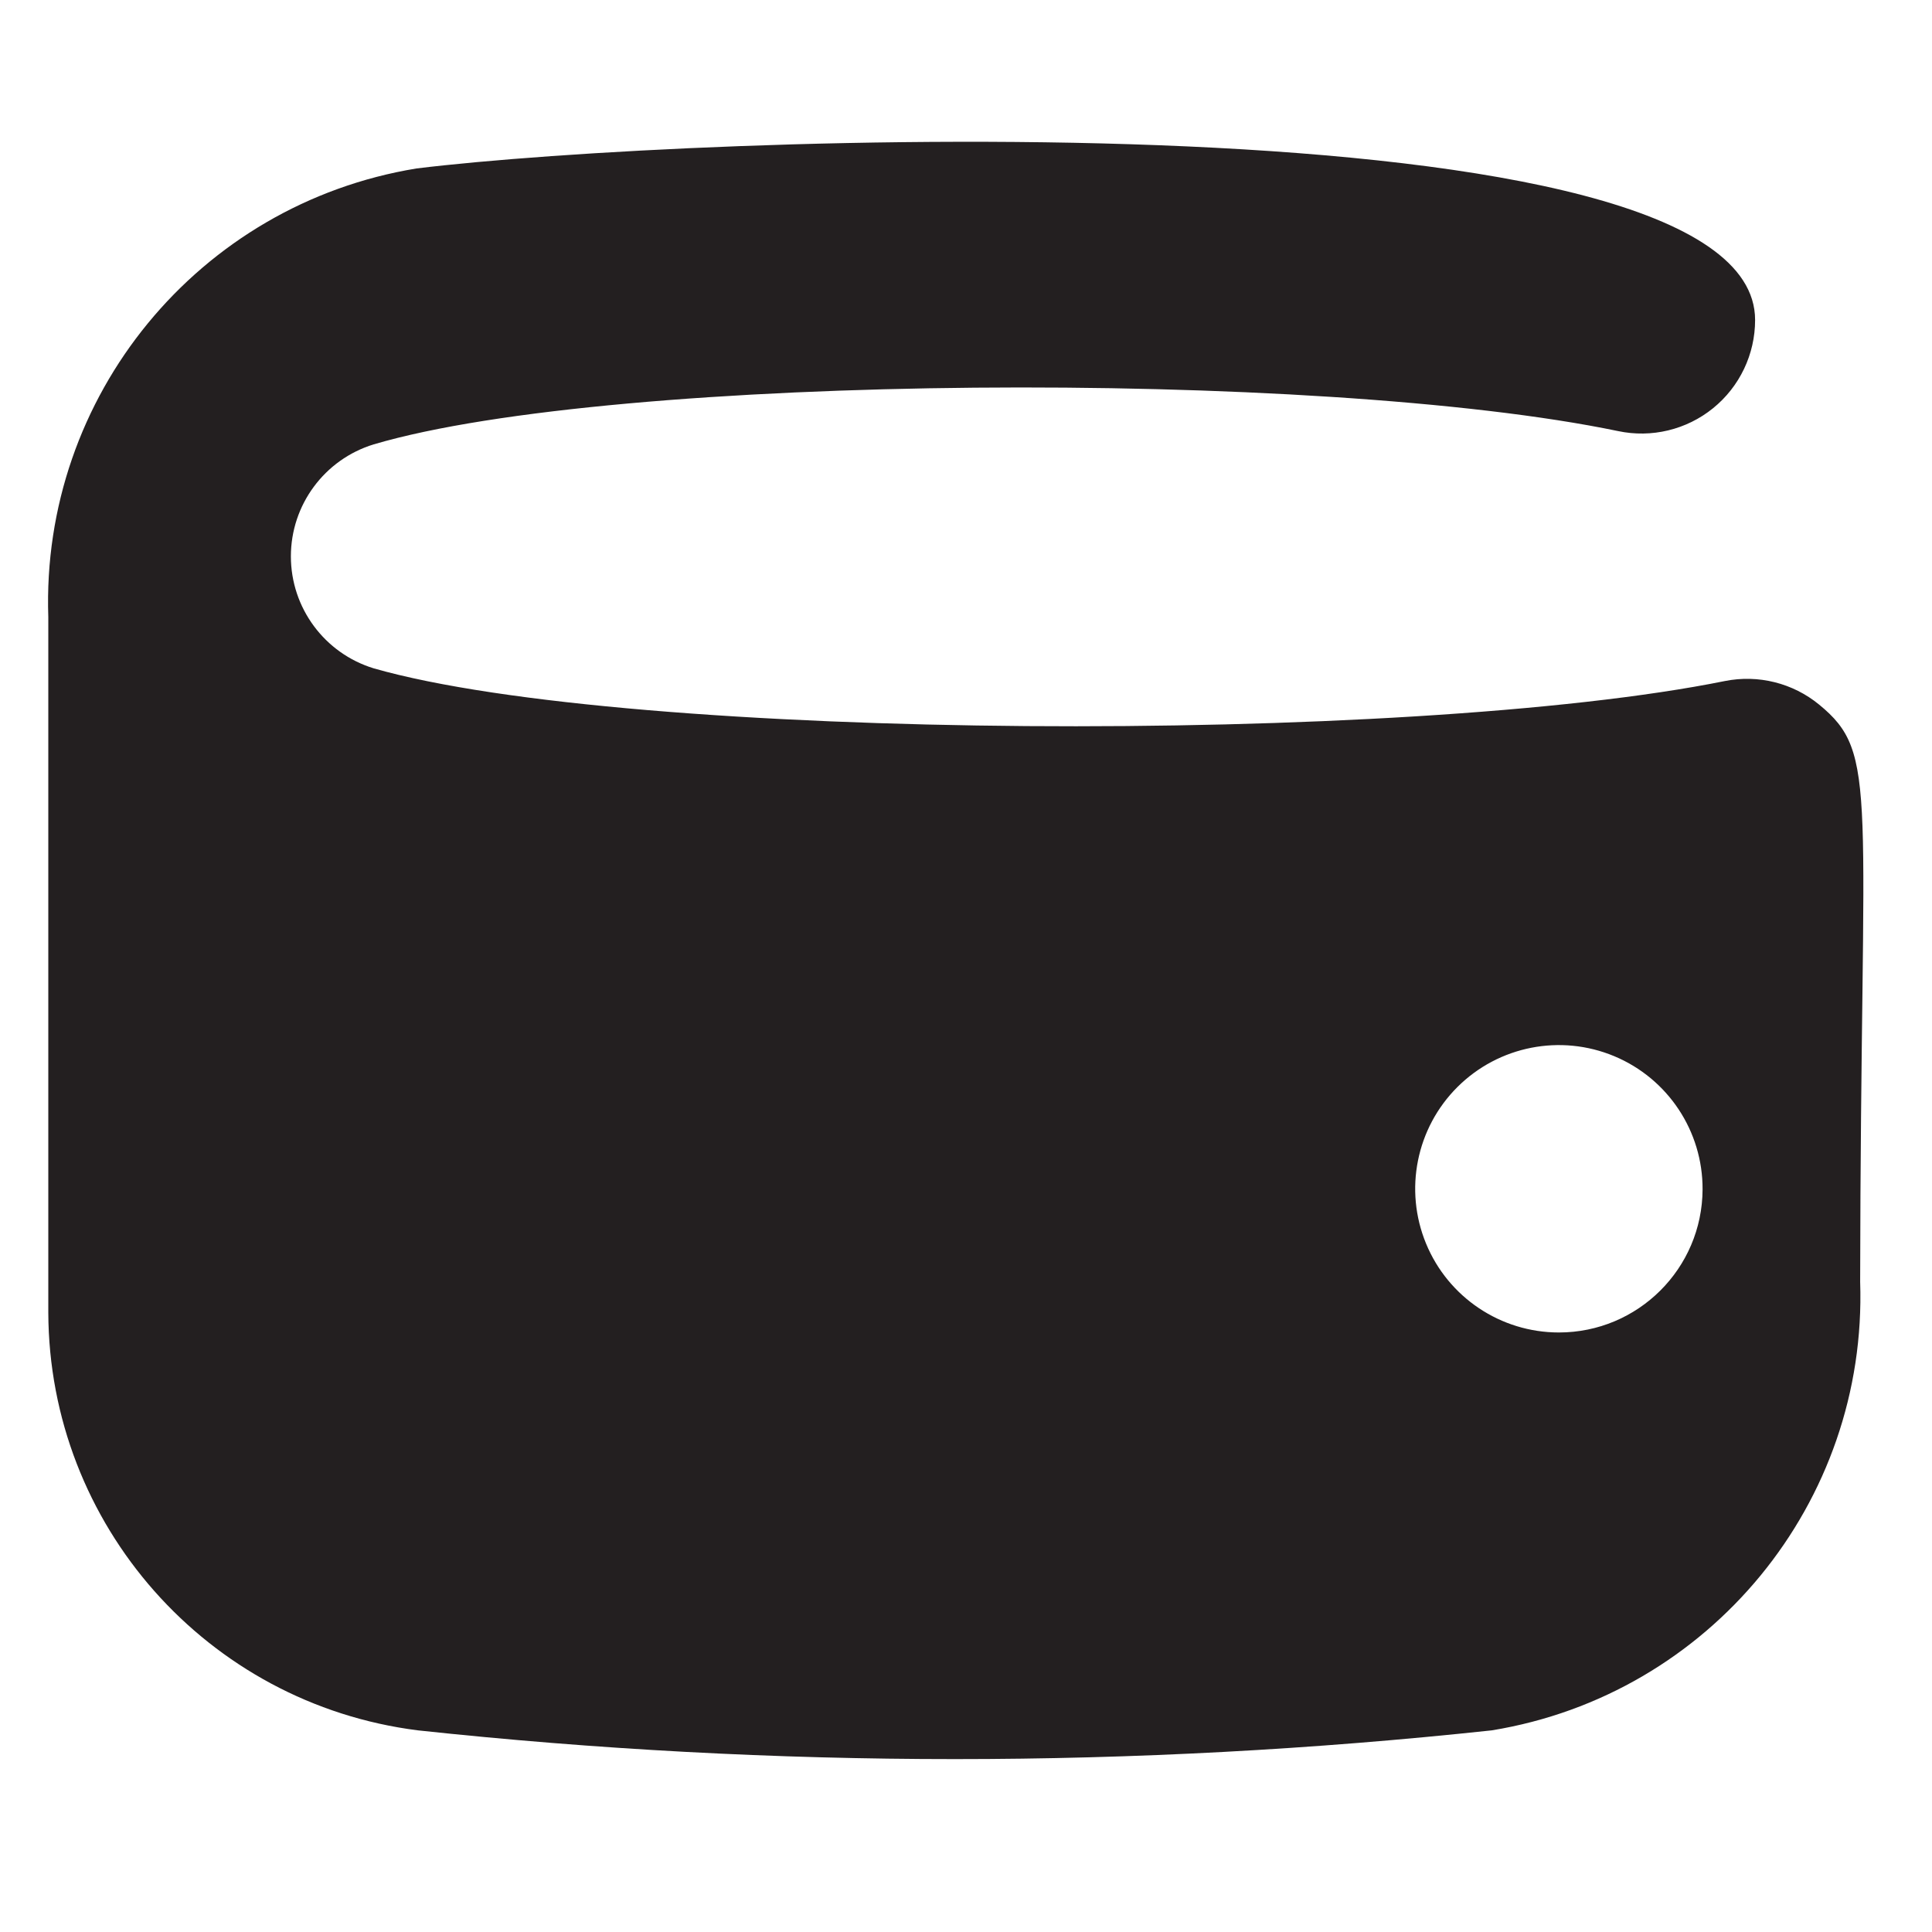
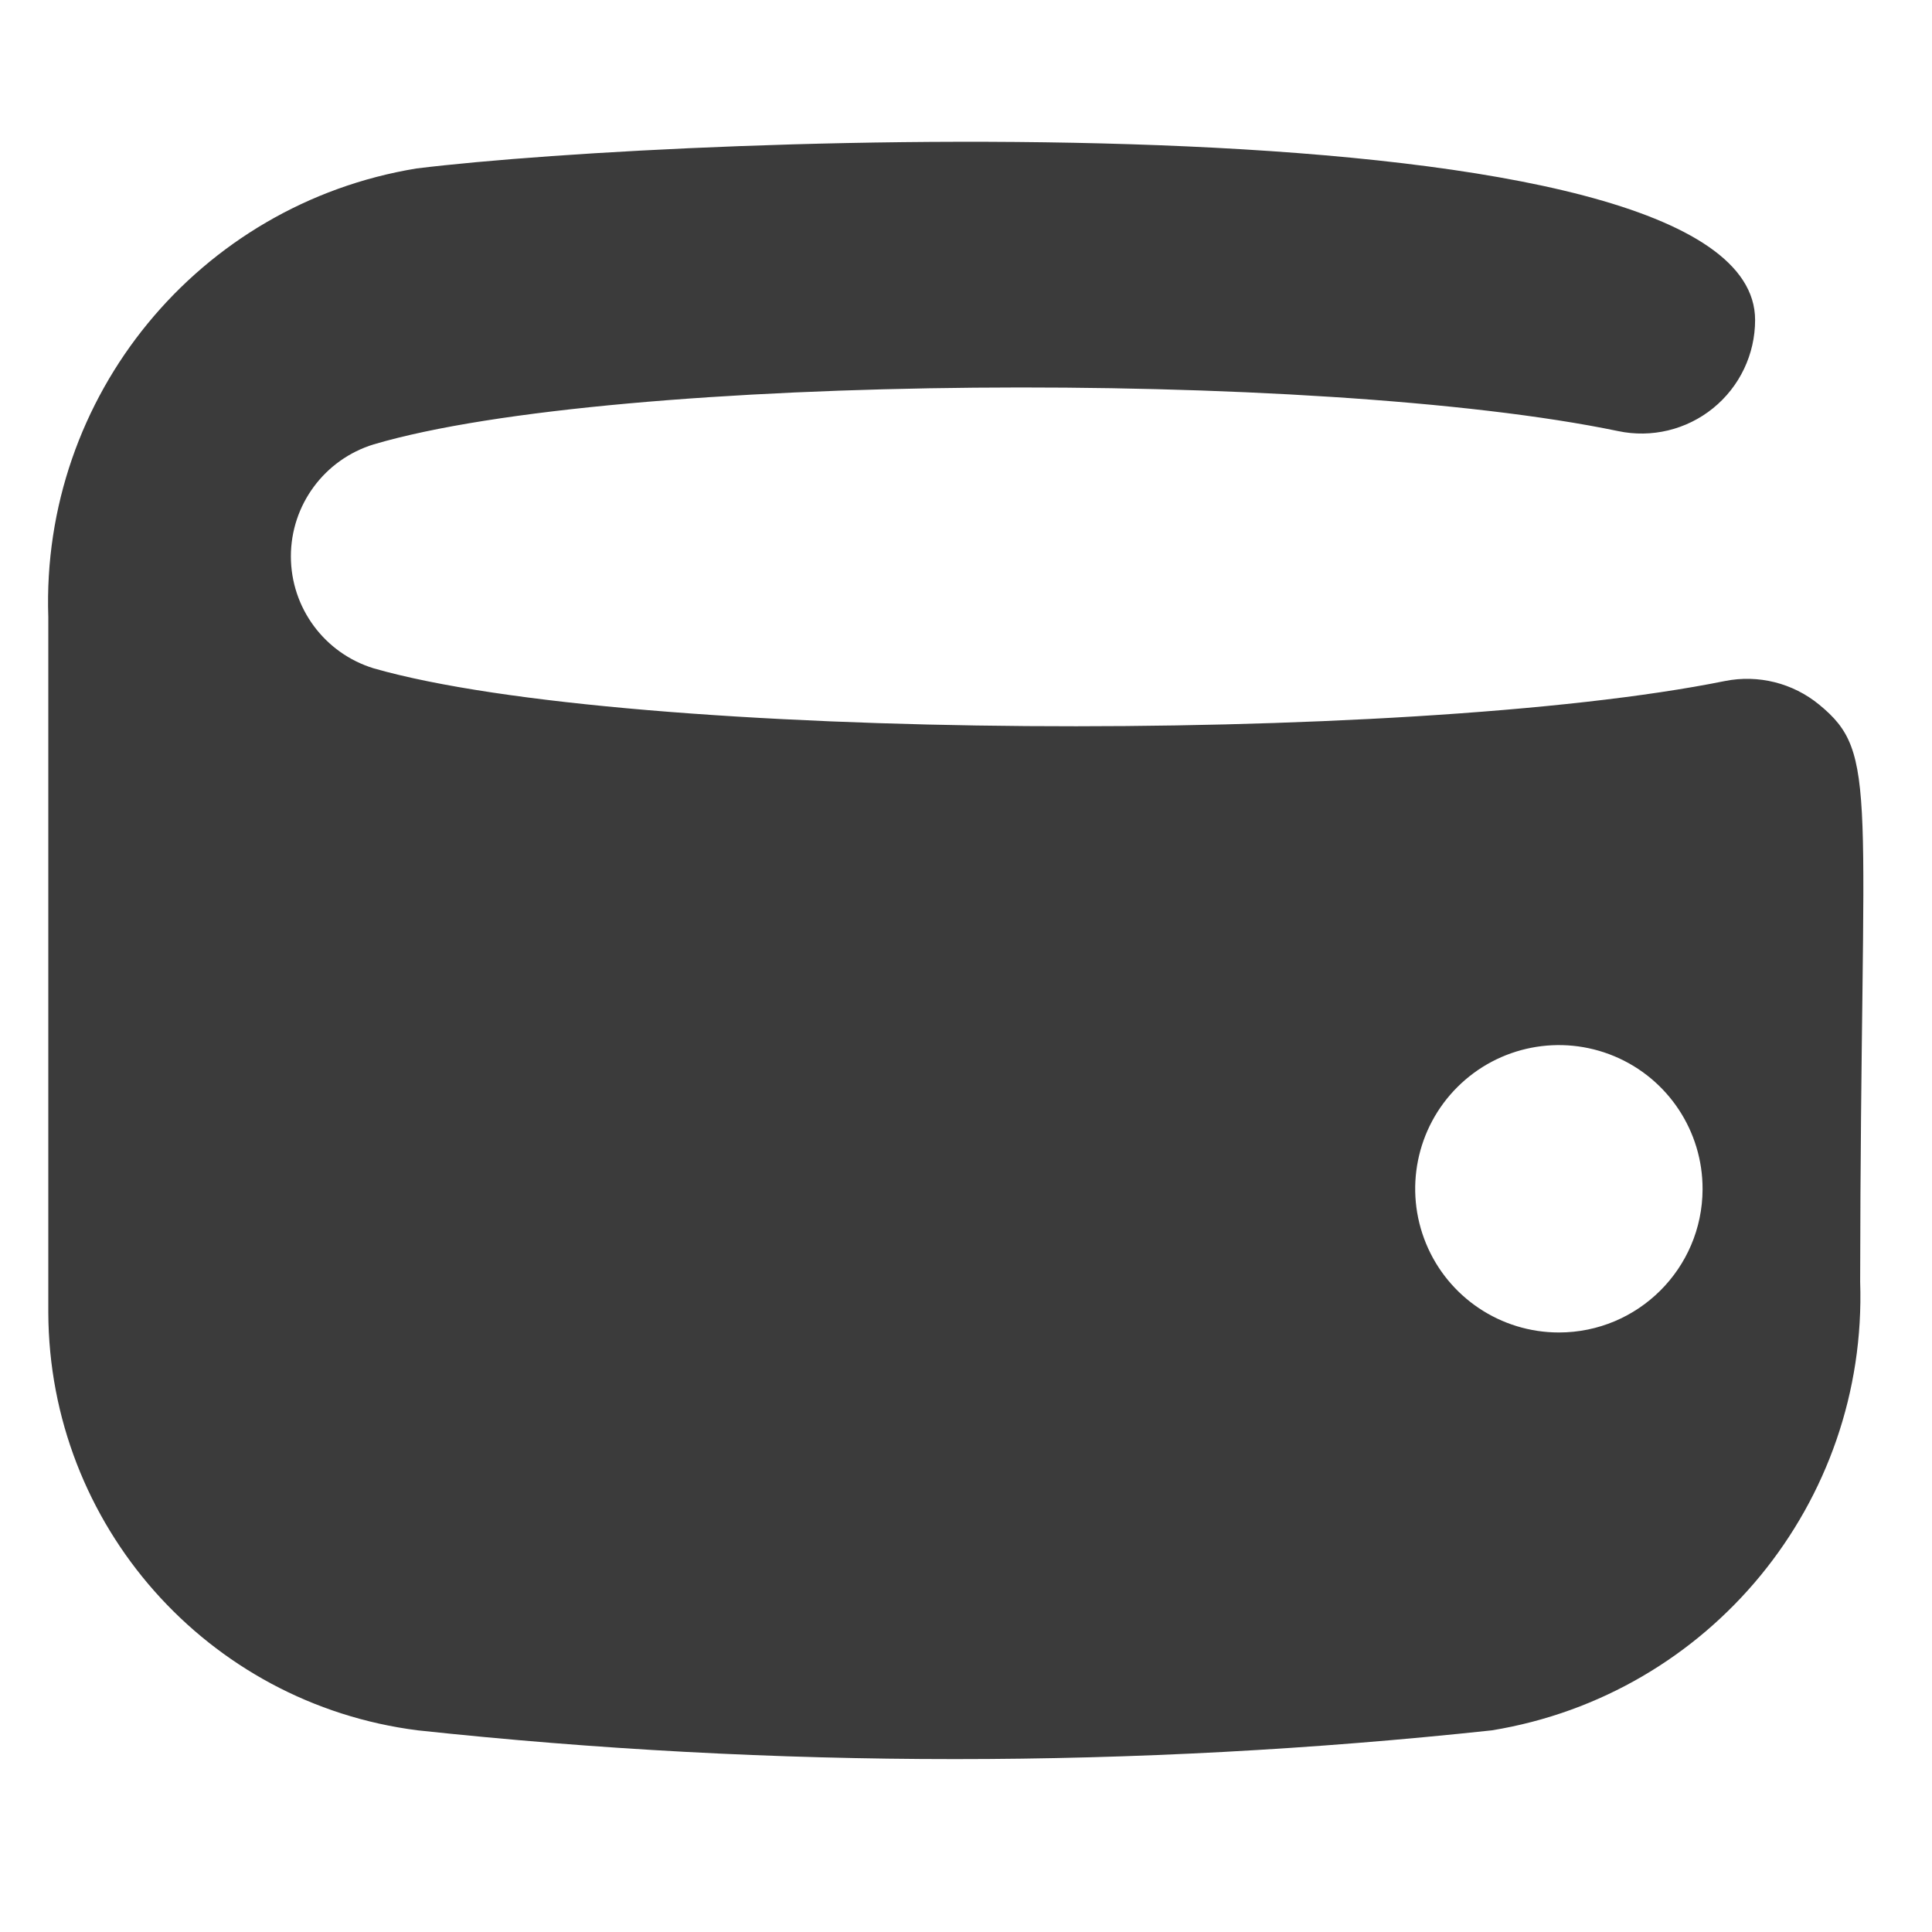
<svg xmlns="http://www.w3.org/2000/svg" t="1723024195481" class="icon" viewBox="0 0 1024 1024" version="1.1" p-id="1588" width="200" height="200">
-   <path d="M964.16 373.44a60.16 60.16 0 0 0-49.92-12.48c-168 33.92-580.8 32-716.16-6.72a62.08 62.08 0 0 1 0-118.72c128-37.76 501.12-40 659.52-7.04a60.16 60.16 0 0 0 72.64-58.88c0-120.64-566.08-97.92-709.44-80.32a232.96 232.96 0 0 0-195.2 237.76v368.64a224 224 0 0 0 195.84 221.44 2665.6 2665.6 0 0 0 569.28 0 232.96 232.96 0 0 0 195.2-237.76c0.32-261.76 10.24-279.68-21.76-305.92z m-137.92 332.8a76.16 76.16 0 1 1 76.16-75.84 76.16 76.16 0 0 1-76.16 75.84z" fill="#231F20" p-id="1589" />
+   <path d="M964.16 373.44a60.16 60.16 0 0 0-49.92-12.48c-168 33.92-580.8 32-716.16-6.72a62.08 62.08 0 0 1 0-118.72c128-37.76 501.12-40 659.52-7.04a60.16 60.16 0 0 0 72.64-58.88c0-120.64-566.08-97.92-709.44-80.32a232.96 232.96 0 0 0-195.2 237.76v368.64a224 224 0 0 0 195.84 221.44 2665.6 2665.6 0 0 0 569.28 0 232.96 232.96 0 0 0 195.2-237.76c0.32-261.76 10.24-279.68-21.76-305.92z m-137.92 332.8a76.16 76.16 0 1 1 76.16-75.84 76.16 76.16 0 0 1-76.16 75.84z" fill="#3B3B3B" p-id="1589" />
</svg>
